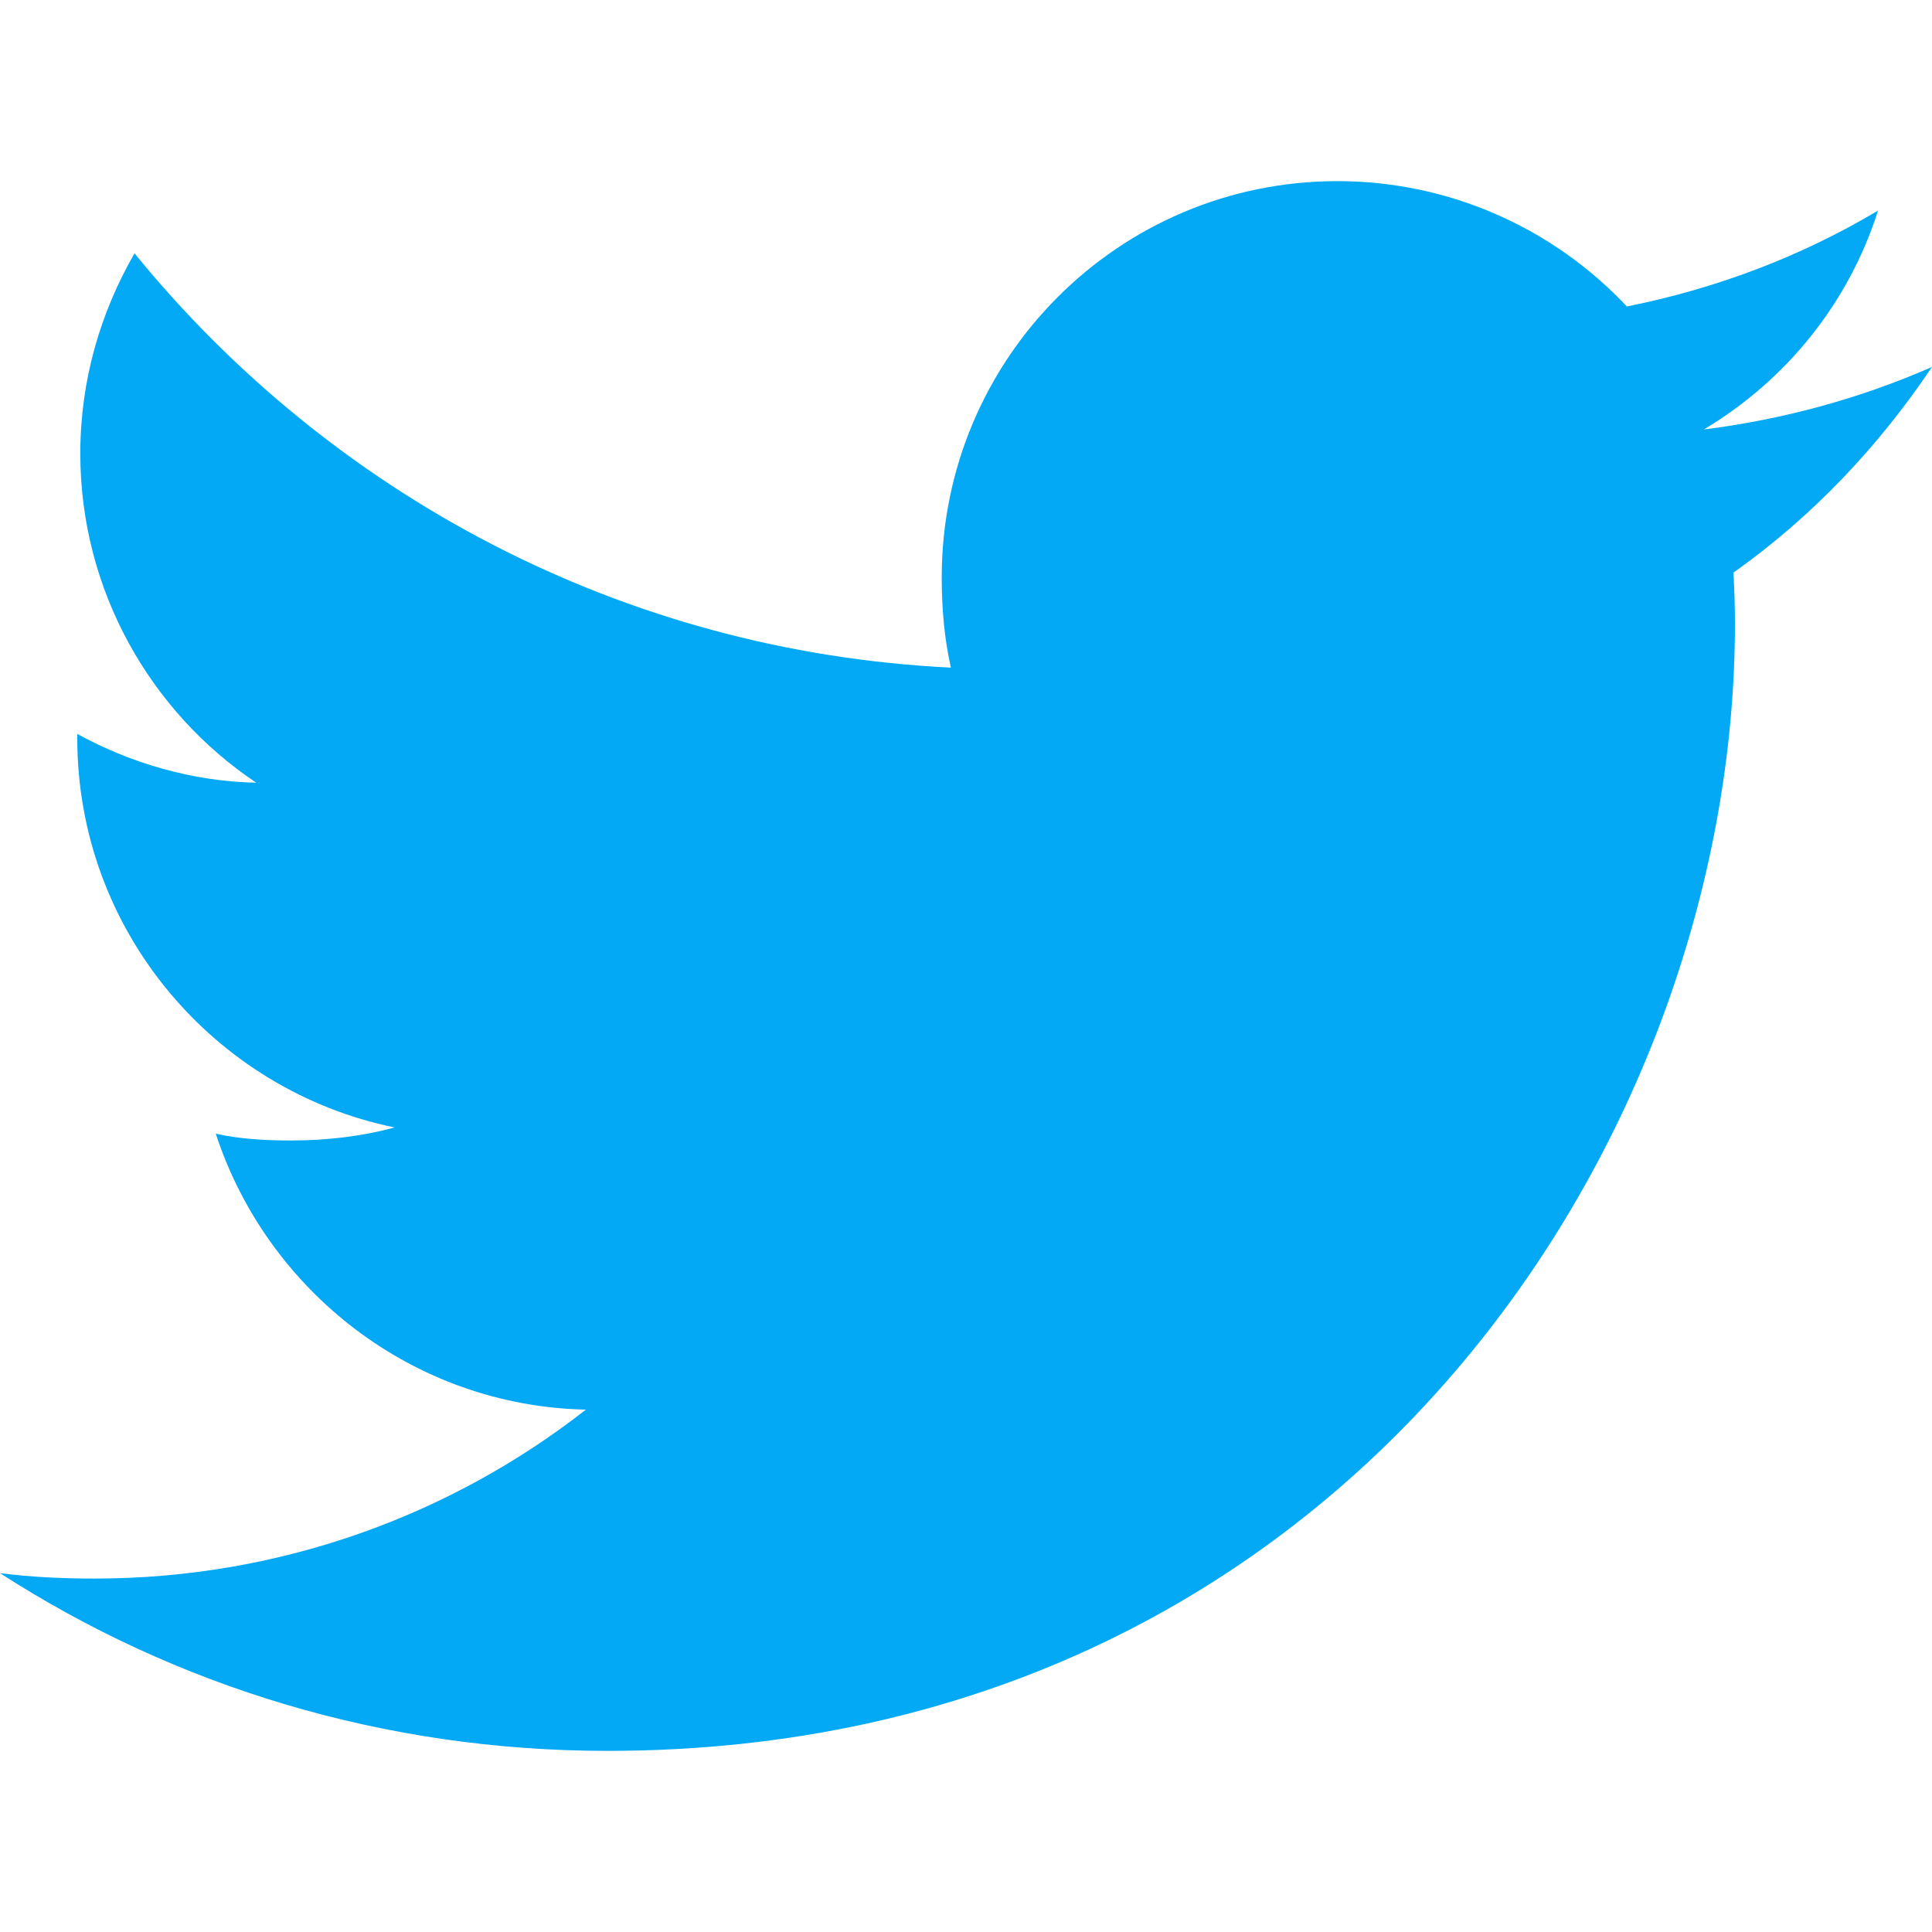
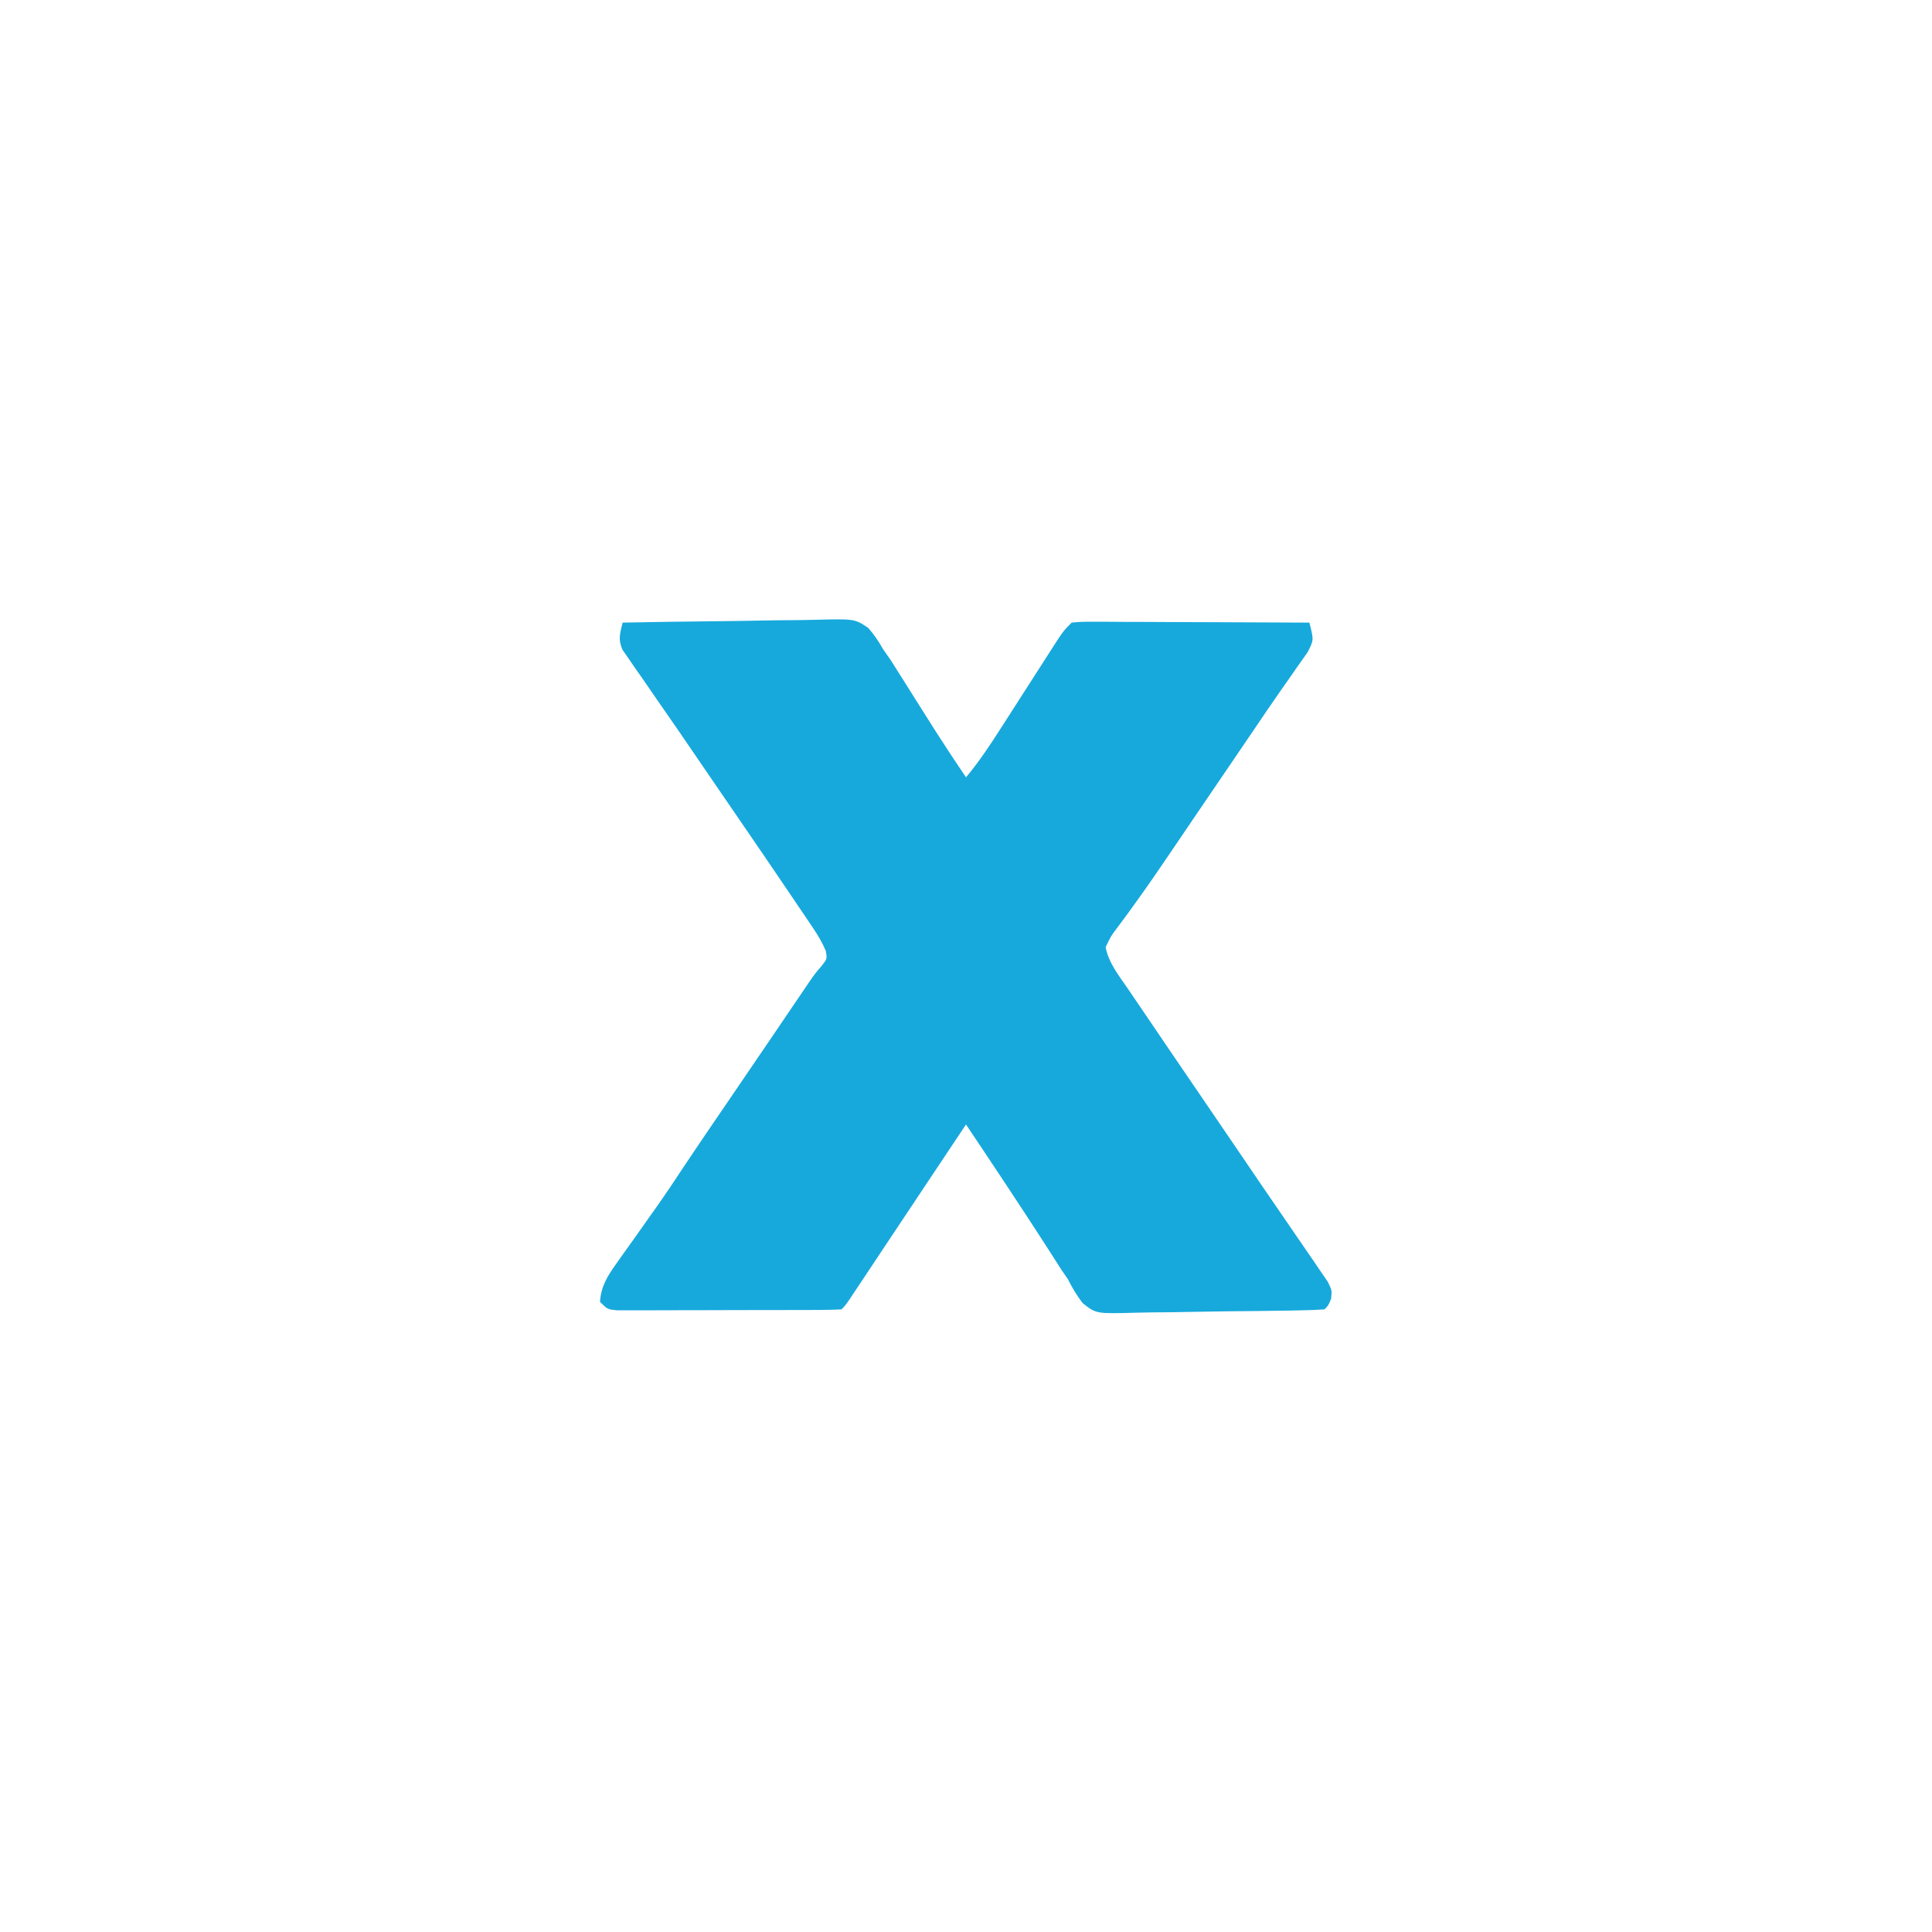
<svg xmlns="http://www.w3.org/2000/svg" version="1.1" id="Capa_1" x="0px" y="0px" viewBox="0 0 512 512" style="enable-background:new 0 0 512 512;" xml:space="preserve">
-   <path style="fill:#03A9F4;" d="M512,97.248c-19.04,8.352-39.328,13.888-60.48,16.576c21.76-12.992,38.368-33.408,46.176-58.016  c-20.288,12.096-42.688,20.64-66.56,25.408C411.872,60.704,384.416,48,354.464,48c-58.112,0-104.896,47.168-104.896,104.992  c0,8.32,0.704,16.32,2.432,23.936c-87.264-4.256-164.48-46.08-216.352-109.792c-9.056,15.712-14.368,33.696-14.368,53.056  c0,36.352,18.72,68.576,46.624,87.232c-16.864-0.32-33.408-5.216-47.424-12.928c0,0.32,0,0.736,0,1.152  c0,51.008,36.384,93.376,84.096,103.136c-8.544,2.336-17.856,3.456-27.52,3.456c-6.72,0-13.504-0.384-19.872-1.792  c13.6,41.568,52.192,72.128,98.08,73.12c-35.712,27.936-81.056,44.768-130.144,44.768c-8.608,0-16.864-0.384-25.12-1.44  C46.496,446.88,101.6,464,161.024,464c193.152,0,298.752-160,298.752-298.688c0-4.64-0.16-9.12-0.384-13.568  C480.224,136.96,497.728,118.496,512,97.248z" />
+   <path d="M0 0 C8.11 -0.162 16.22 -0.287 24.332 -0.363 C28.099 -0.399 31.865 -0.449 35.631 -0.528 C39.268 -0.604 42.905 -0.646 46.543 -0.664 C47.928 -0.677 49.314 -0.702 50.698 -0.74 C61.476 -1.023 61.476 -1.023 65.085 1.4 C66.66 3.183 67.831 4.932 69 7 C69.678 7.972 70.356 8.945 71.055 9.947 C71.655 10.9 72.256 11.854 72.875 12.836 C73.55 13.901 74.226 14.965 74.922 16.062 C75.608 17.156 76.293 18.249 77 19.375 C78.374 21.55 79.749 23.724 81.125 25.898 C81.777 26.931 82.43 27.963 83.102 29.026 C85.675 33.058 88.321 37.038 91 41 C94.382 36.951 97.231 32.688 100.062 28.25 C100.534 27.516 101.006 26.783 101.492 26.027 C102.997 23.686 104.499 21.343 106 19 C108.018 15.852 110.039 12.707 112.062 9.562 C112.527 8.835 112.992 8.108 113.471 7.358 C116.774 2.226 116.774 2.226 119 0 C121.632 -0.241 121.632 -0.241 125.01 -0.227 C126.902 -0.227 126.902 -0.227 128.832 -0.227 C130.213 -0.216 131.595 -0.206 132.977 -0.195 C134.386 -0.192 135.796 -0.189 137.205 -0.187 C140.918 -0.179 144.63 -0.159 148.342 -0.137 C152.129 -0.117 155.916 -0.108 159.703 -0.098 C167.135 -0.076 174.568 -0.042 182 0 C183.187 4.639 183.187 4.639 181.508 7.891 C180.728 9.021 179.933 10.14 179.125 11.25 C178.191 12.591 177.258 13.932 176.324 15.273 C175.797 16.019 175.271 16.766 174.728 17.534 C172.135 21.234 169.609 24.978 167.076 28.718 C164.896 31.937 162.709 35.151 160.52 38.363 C157.514 42.775 154.511 47.189 151.512 51.605 C150.782 52.679 150.052 53.753 149.3 54.859 C147.863 56.975 146.429 59.092 144.997 61.211 C141.864 65.837 138.71 70.435 135.418 74.949 C134.622 76.054 134.622 76.054 133.81 77.181 C132.845 78.514 131.866 79.836 130.87 81.145 C129.437 83.046 129.437 83.046 128 86 C128.799 90.246 131.644 93.713 134.062 97.25 C134.704 98.2 134.704 98.2 135.359 99.17 C136.901 101.45 138.45 103.725 140 106 C141.305 107.923 142.61 109.846 143.914 111.77 C150.169 120.984 156.442 130.187 162.73 139.379 C165.173 142.956 167.606 146.54 170.04 150.125 C171.808 152.719 173.588 155.305 175.372 157.889 C176.516 159.55 177.653 161.214 178.789 162.881 C180.237 165.005 181.694 167.124 183.162 169.235 C183.81 170.191 184.458 171.147 185.125 172.133 C185.705 172.977 186.285 173.822 186.883 174.692 C188 177 188 177 187.742 179.242 C187 181 187 181 186 182 C184.1 182.136 182.195 182.202 180.29 182.24 C179.068 182.266 177.847 182.292 176.588 182.318 C170.98 182.408 165.373 182.469 159.765 182.515 C156.805 182.542 153.846 182.59 150.887 182.658 C147.313 182.741 143.741 182.783 140.166 182.798 C138.806 182.81 137.446 182.836 136.086 182.876 C125.469 183.175 125.469 183.175 121.897 180.319 C120.345 178.282 119.152 176.283 118 174 C117.455 173.204 116.909 172.409 116.348 171.589 C115.924 170.927 115.499 170.264 115.062 169.582 C114.566 168.812 114.07 168.042 113.559 167.249 C113.045 166.445 112.53 165.641 112 164.812 C105.114 154.132 98.073 143.558 91 133 C90.599 133.601 90.198 134.203 89.785 134.822 C89.217 135.675 88.648 136.528 88.062 137.406 C87.422 138.367 86.781 139.328 86.121 140.318 C84.696 142.456 83.271 144.593 81.845 146.731 C78.408 151.885 74.972 157.04 71.543 162.199 C70.429 163.874 69.315 165.548 68.201 167.223 C66.789 169.346 65.377 171.469 63.967 173.594 C63.329 174.552 62.692 175.509 62.035 176.496 C61.472 177.344 60.909 178.191 60.328 179.064 C59 181 59 181 58 182 C56.078 182.104 54.152 182.139 52.227 182.145 C50.375 182.155 50.375 182.155 48.485 182.165 C47.127 182.166 45.768 182.167 44.41 182.168 C43.026 182.171 41.642 182.175 40.259 182.178 C37.354 182.184 34.45 182.186 31.545 182.185 C27.818 182.185 24.091 182.199 20.364 182.216 C17.505 182.227 14.645 182.229 11.786 182.229 C10.412 182.23 9.037 182.234 7.663 182.242 C5.743 182.252 3.823 182.248 1.903 182.243 C0.262 182.245 0.262 182.245 -1.412 182.247 C-4 182 -4 182 -6 180 C-5.698 175.845 -4.067 173.244 -1.684 169.902 C-1.006 168.943 -0.329 167.983 0.369 166.994 C1.093 165.985 1.817 164.977 2.562 163.938 C4.042 161.844 5.522 159.751 7 157.656 C7.668 156.718 8.335 155.781 9.023 154.814 C11.704 150.998 14.283 147.119 16.852 143.227 C20.472 137.789 24.169 132.403 27.853 127.008 C31.457 121.73 35.056 116.449 38.645 111.16 C39.42 110.018 40.195 108.875 40.971 107.733 C42.466 105.531 43.96 103.328 45.453 101.124 C46.134 100.122 46.814 99.119 47.516 98.086 C48.117 97.2 48.718 96.313 49.337 95.4 C51 93 51 93 52.78 90.932 C54.204 89.1 54.204 89.1 53.856 87.02 C52.876 84.708 51.703 82.766 50.297 80.684 C49.735 79.847 49.174 79.01 48.595 78.148 C47.986 77.254 47.377 76.359 46.75 75.438 C46.121 74.504 45.492 73.571 44.844 72.61 C42.903 69.735 40.953 66.867 39 64 C38.146 62.745 38.146 62.745 37.275 61.464 C33.531 55.966 29.768 50.481 26 45 C22.232 39.519 18.475 34.03 14.734 28.531 C12.85 25.781 10.942 23.047 9.035 20.312 C7.731 18.417 6.428 16.521 5.125 14.625 C4.499 13.739 3.873 12.853 3.229 11.94 C2.661 11.106 2.093 10.273 1.508 9.414 C0.999 8.681 0.49 7.949 -0.035 7.194 C-1.264 4.401 -0.69 2.909 0 0 Z " fill="#17A9DC" transform="translate(165,165)" />
  <g>
</g>
  <g>
</g>
  <g>
</g>
  <g>
</g>
  <g>
</g>
  <g>
</g>
  <g>
</g>
  <g>
</g>
  <g>
</g>
  <g>
</g>
  <g>
</g>
  <g>
</g>
  <g>
</g>
  <g>
</g>
  <g>
</g>
</svg>
